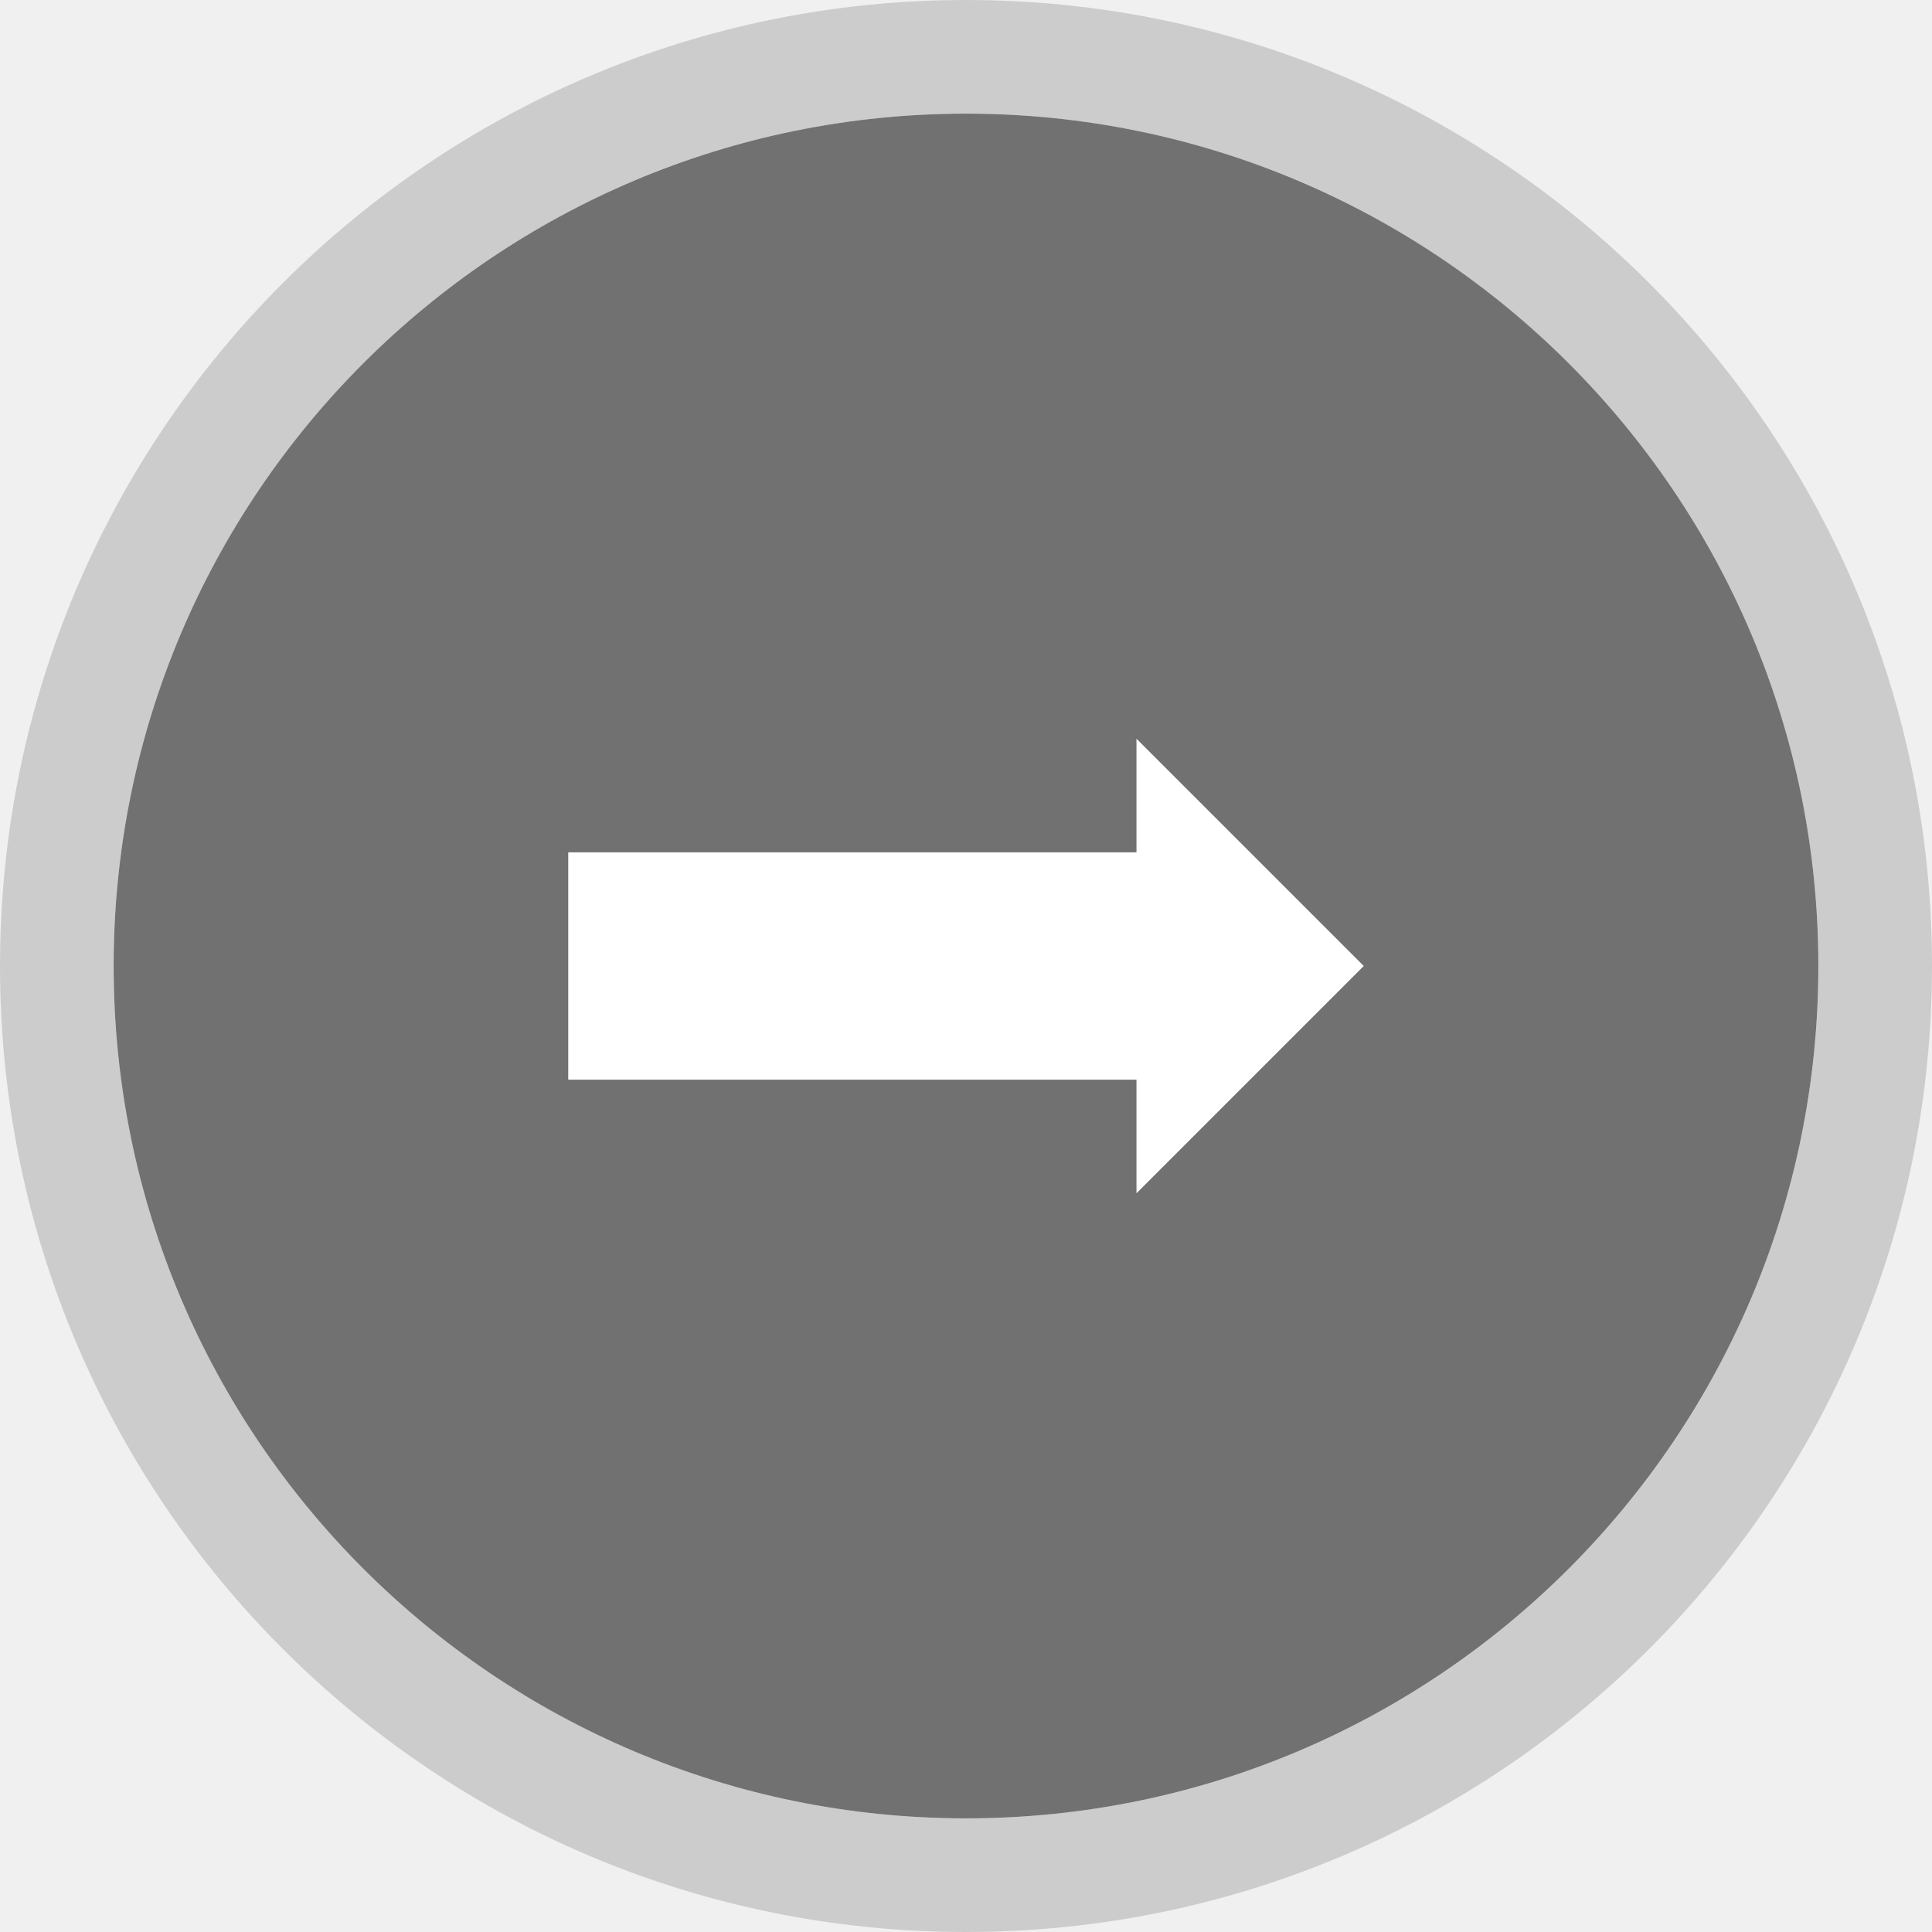
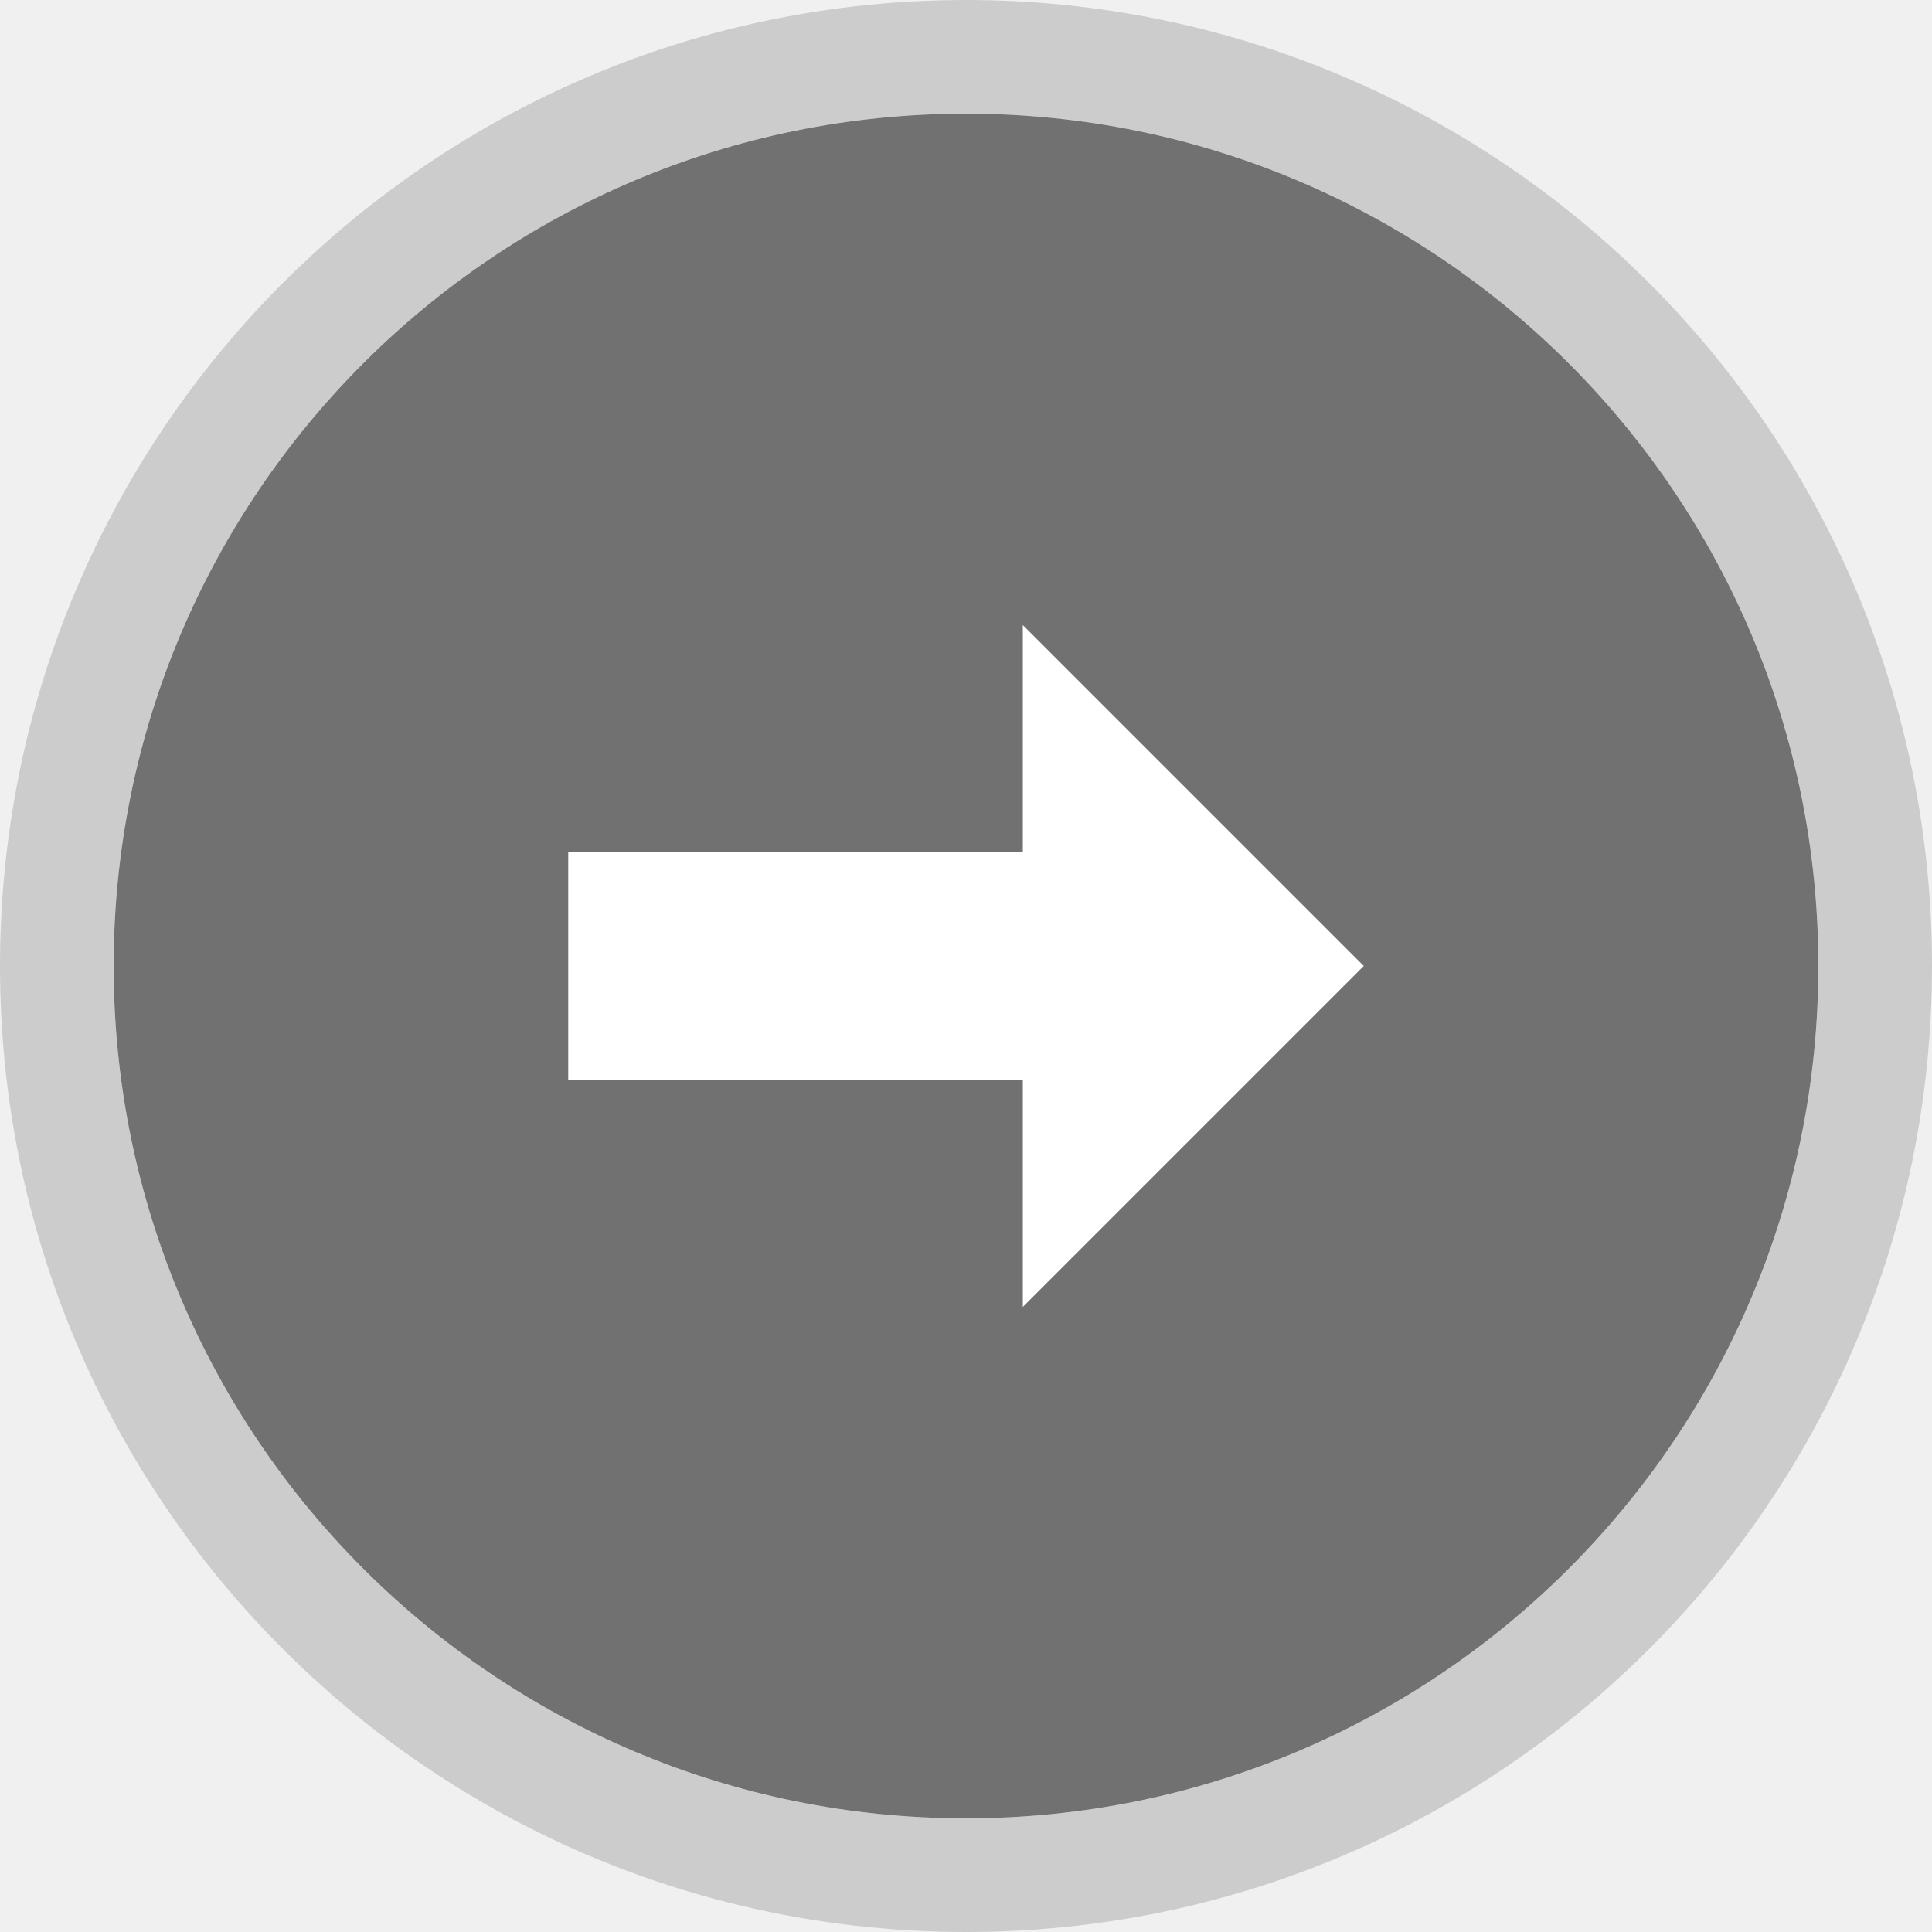
<svg xmlns="http://www.w3.org/2000/svg" fill="none" viewBox="0 0 17 17" width="100%" height="100%">
  <circle cx="8.5" cy="8.5" r="8" stroke="#000" stroke-width="1" stroke-opacity="0.15" />
  <circle cx="8.5" cy="8.5" r="7.5" fill="#717171" />
-   <polygon points="5,7.5 10,7.5 10,6.5 12,8.5 10,10.5 10,9.5 5,9.5" fill="#fff" />
+   <polygon points="5,7.5 9,7.5 9,5.5 12,8.5 9,11.5 9,9.5 5,9.5" fill="#ffffff" />
</svg>
